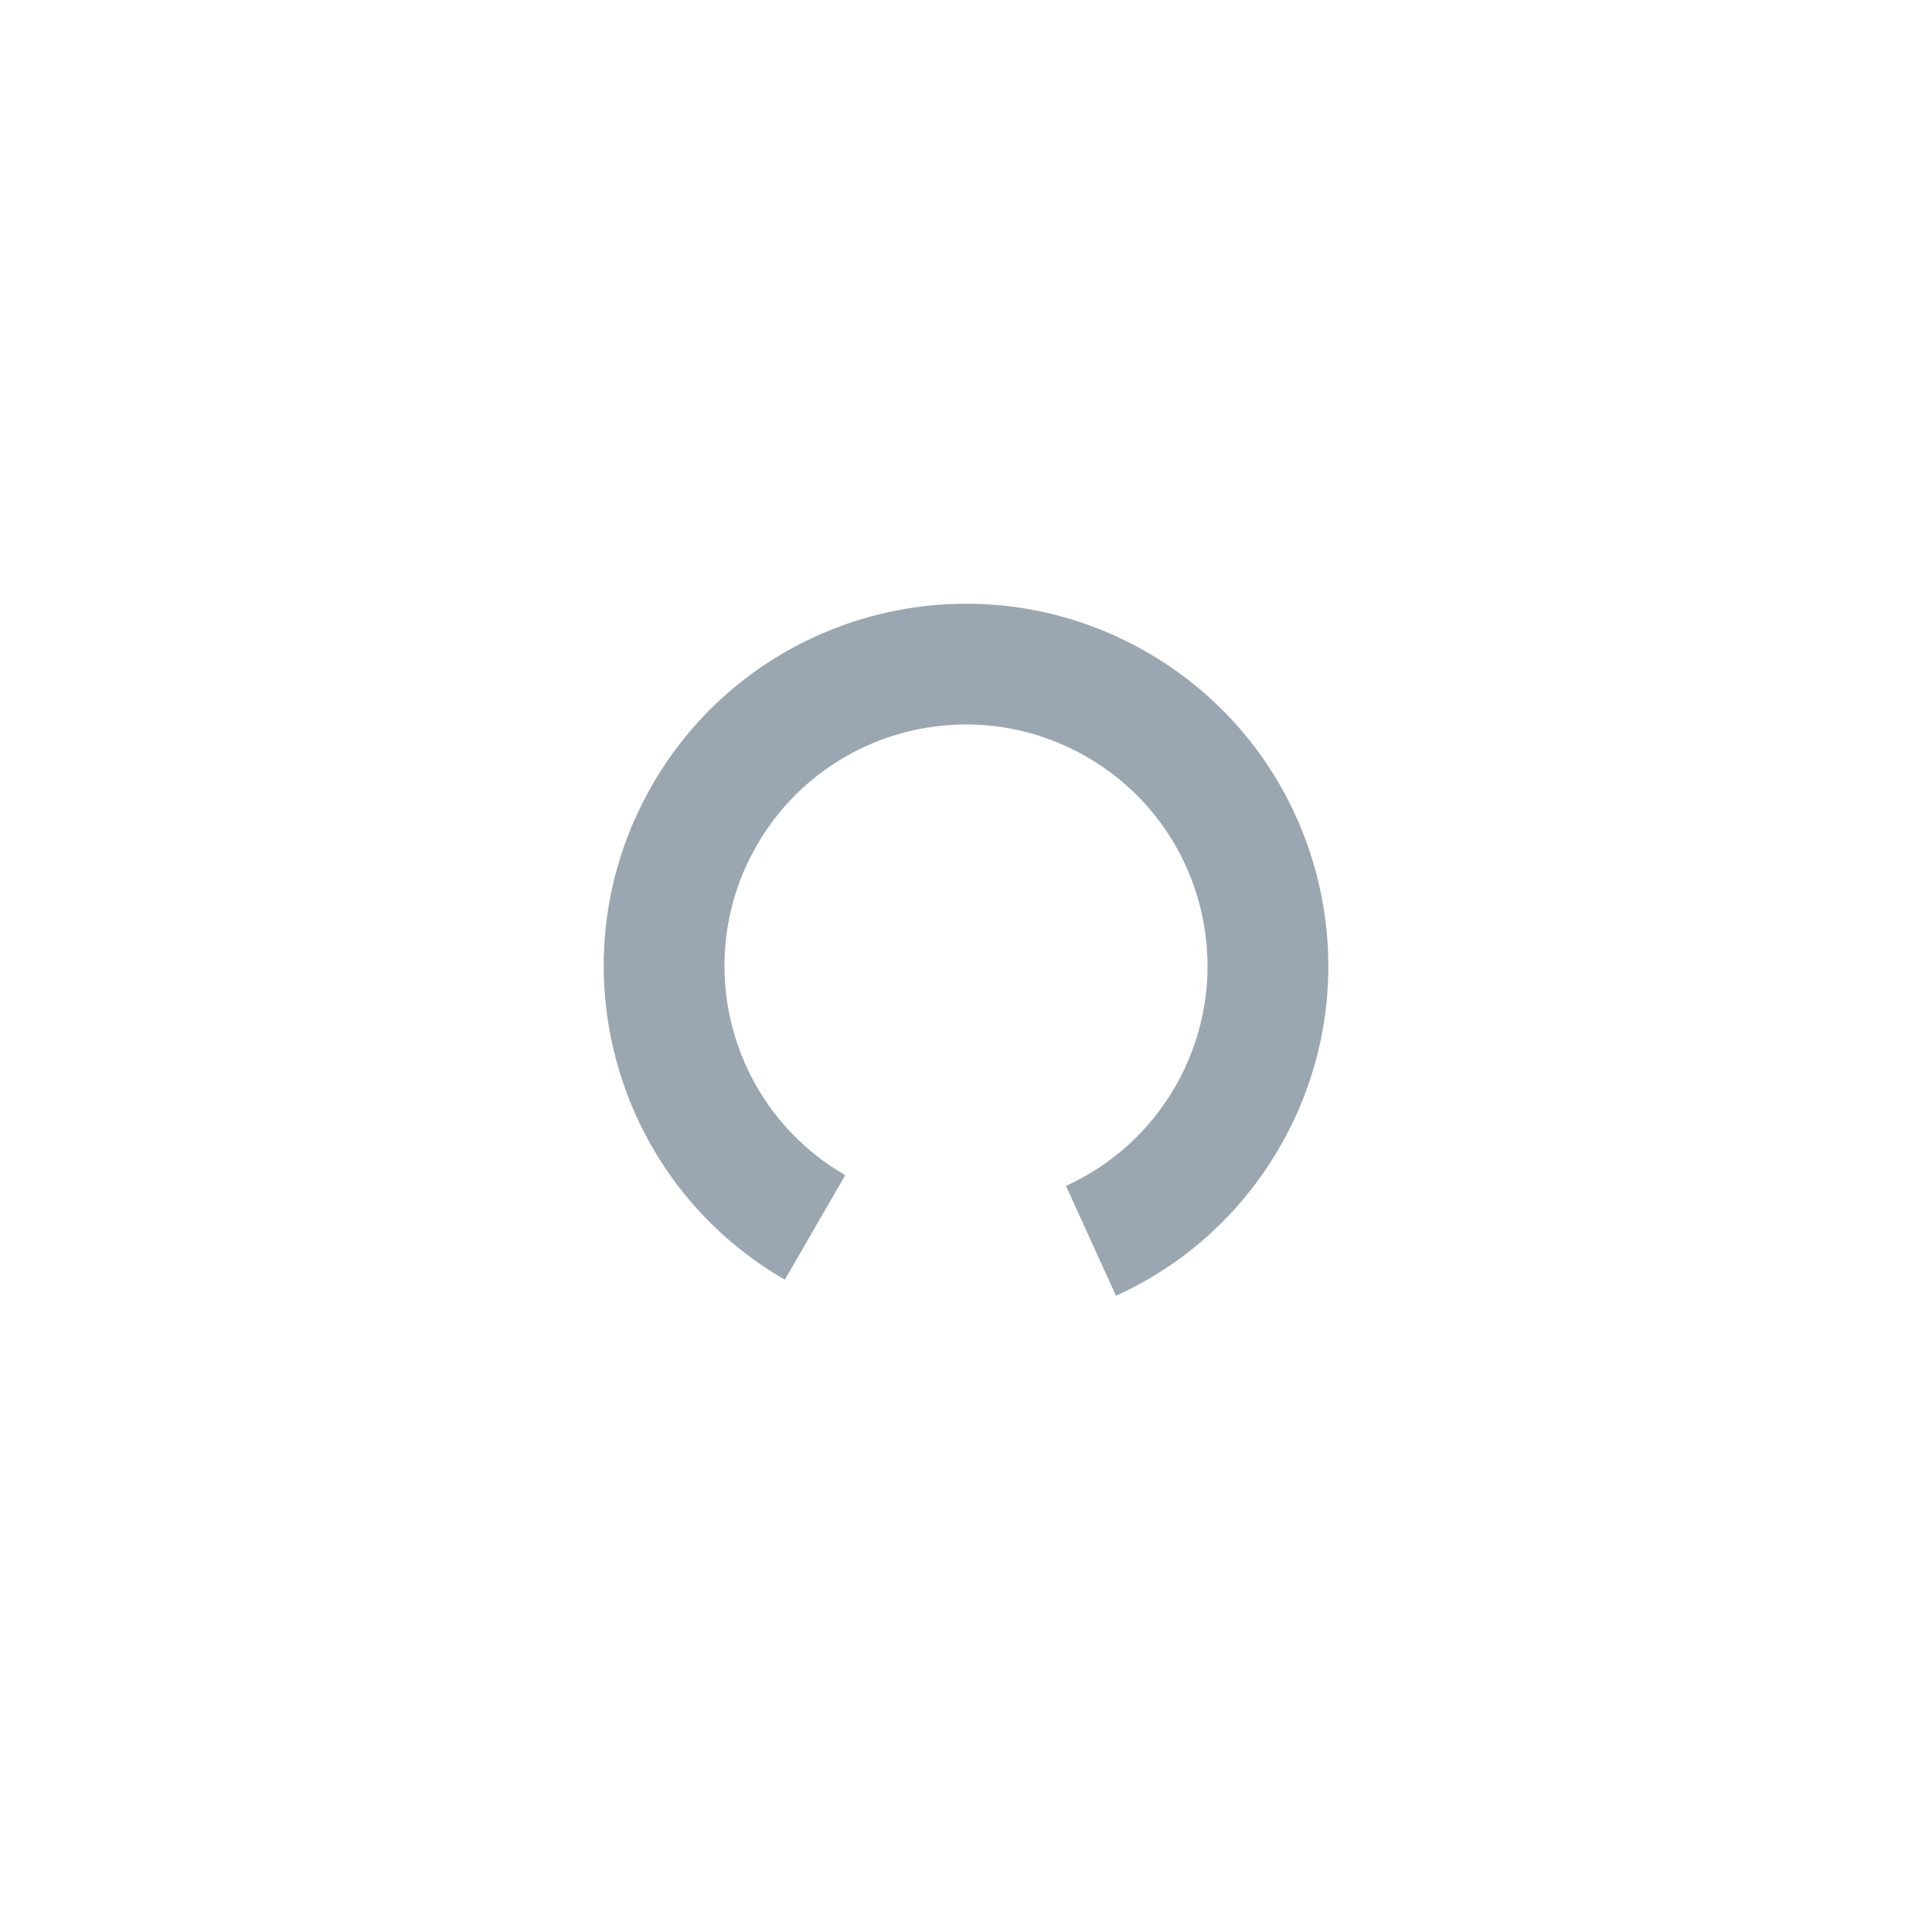
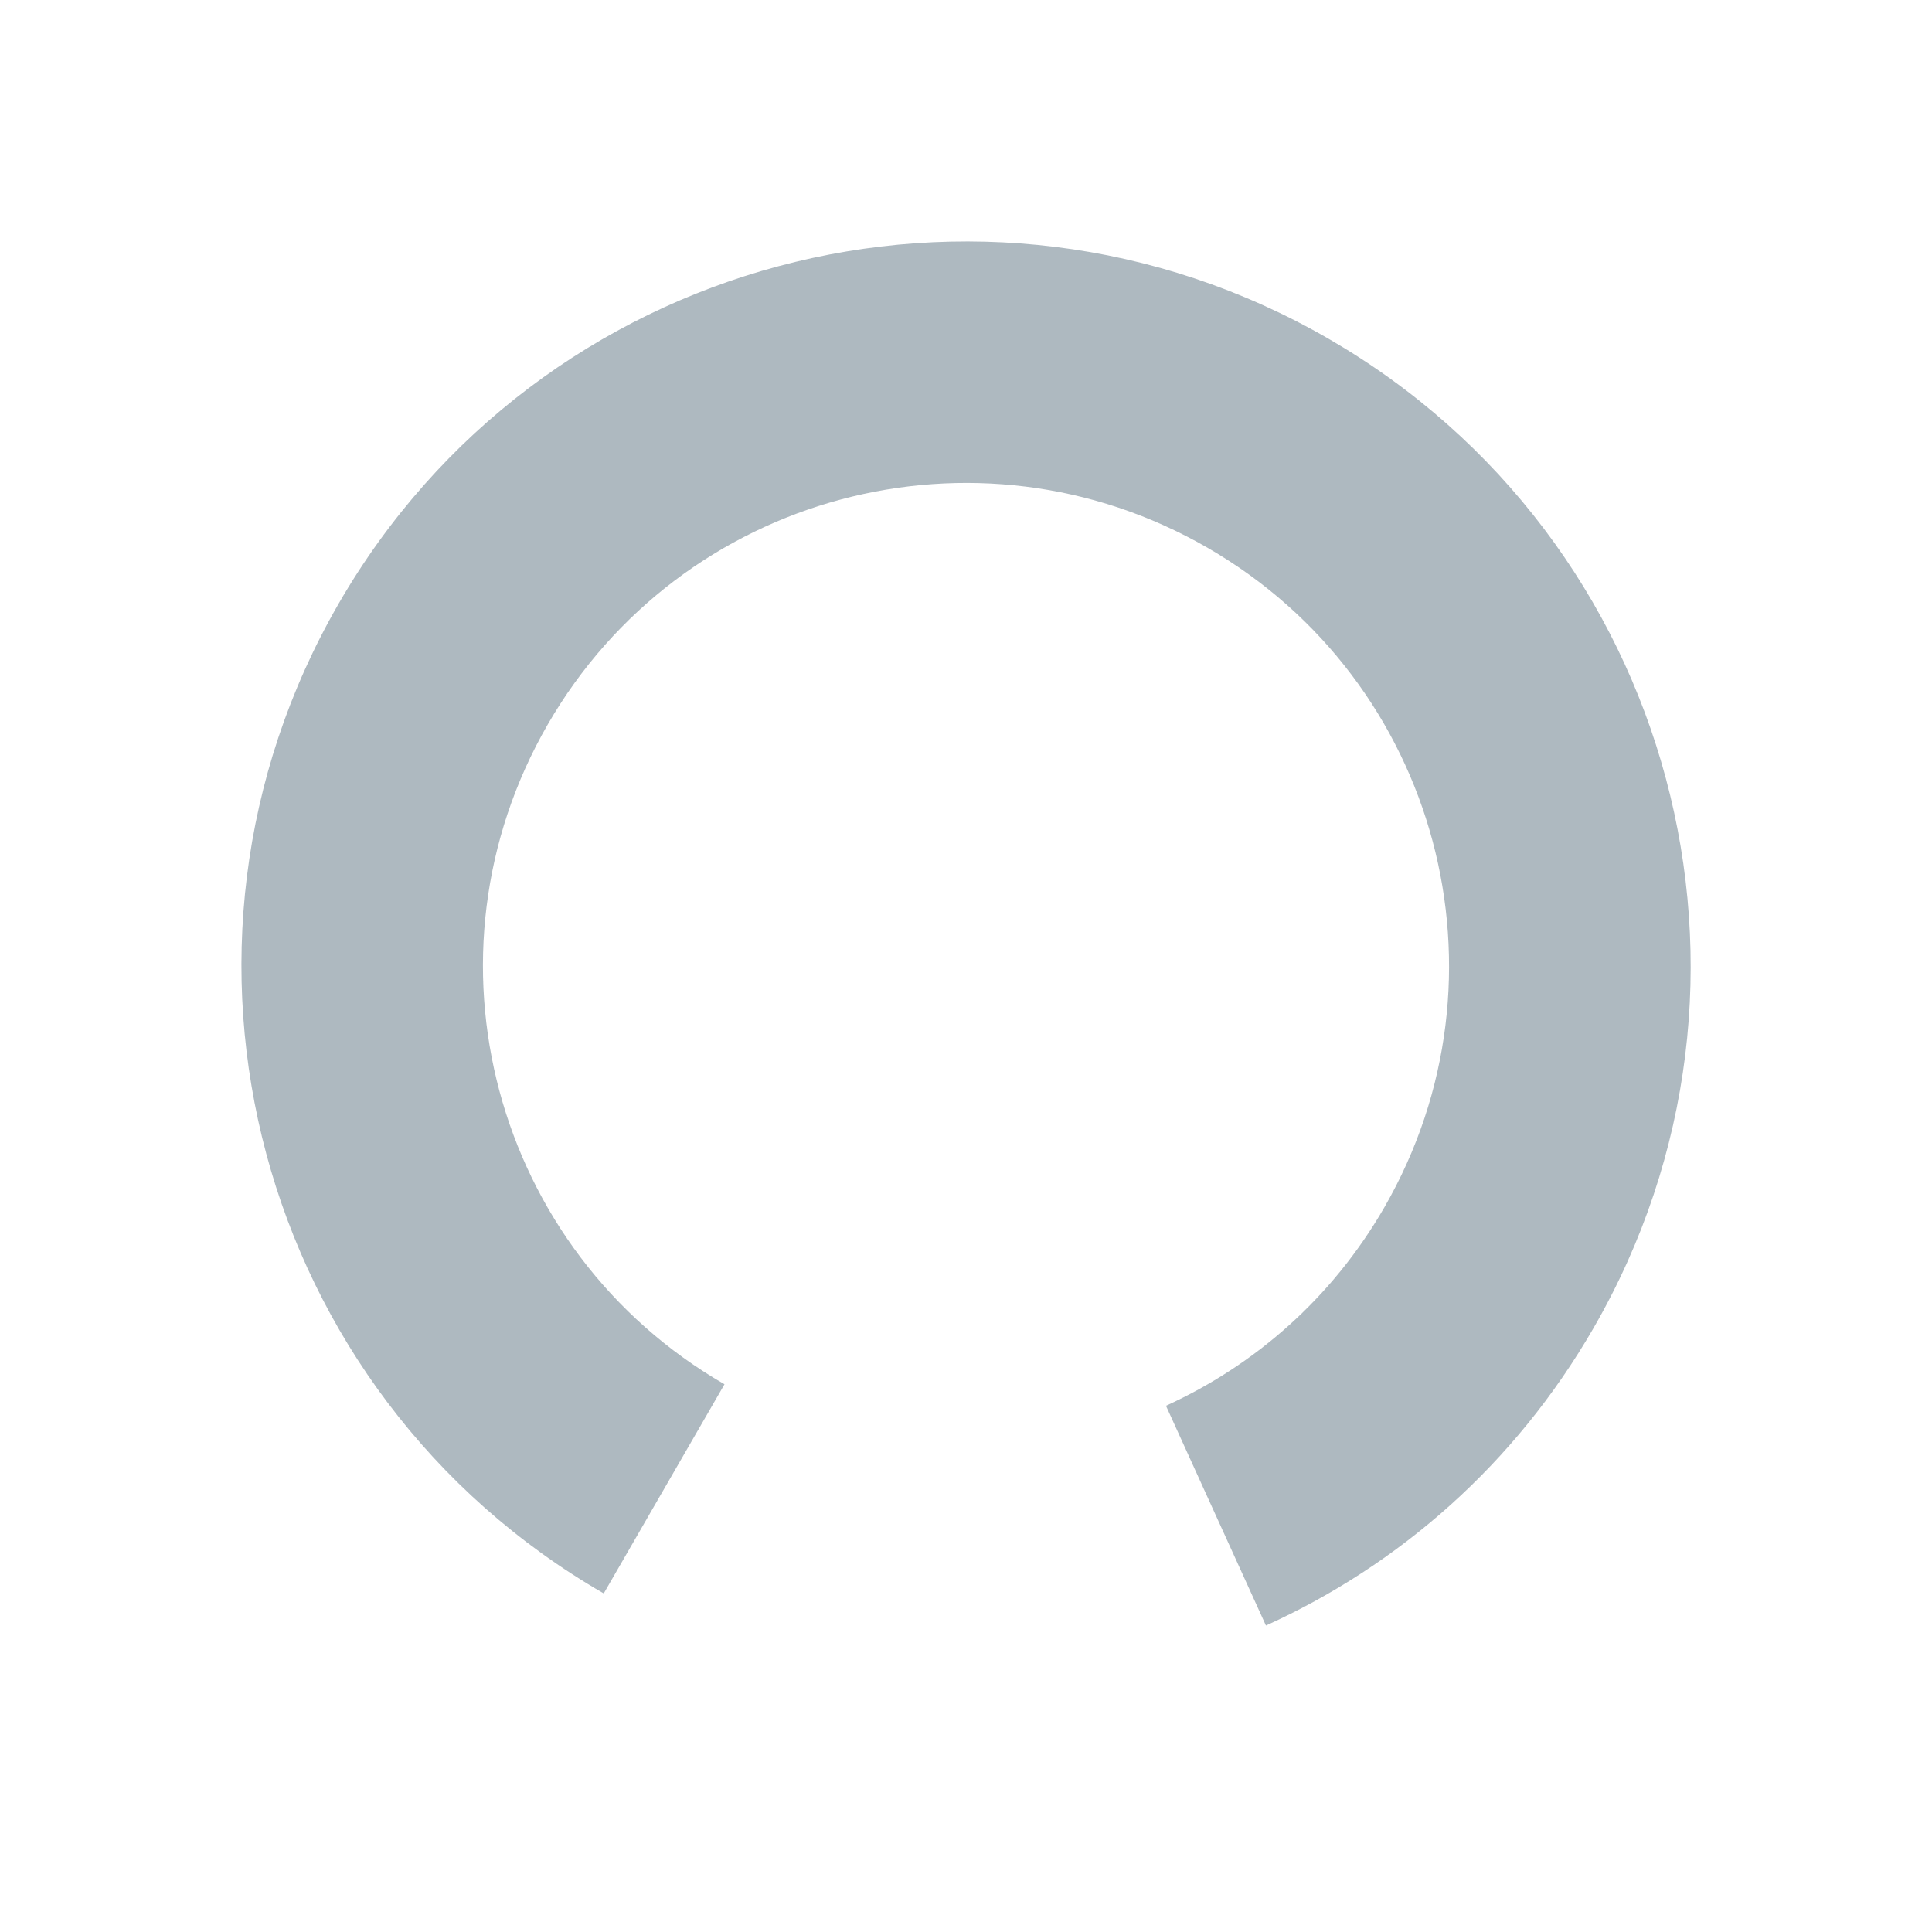
<svg xmlns="http://www.w3.org/2000/svg" width="16" height="16" viewBox="0 0 16 16" fill="none">
-   <path fill-rule="evenodd" clip-rule="evenodd" d="M6.5 10.598C5.065 9.77 4.574 7.935 5.402 6.5C6.23 5.065 8.065 4.574 9.5 5.402C10.935 6.23 11.427 8.065 10.598 9.5C10.273 10.063 9.793 10.481 9.242 10.731L8.828 9.821C9.195 9.654 9.515 9.376 9.732 9C10.284 8.043 9.957 6.82 9 6.268C8.043 5.716 6.82 6.043 6.268 7C5.716 7.957 6.043 9.18 7 9.732L6.5 10.598Z" fill="#9AA7B0" />
+   <path transform="translate(-8 -8) scale(2)" opacity="0.8" fill-rule="evenodd" clip-rule="evenodd" d="M6.5 10.598C5.065 9.77 4.574 7.935 5.402 6.5C6.23 5.065 8.065 4.574 9.5 5.402C10.935 6.23 11.427 8.065 10.598 9.5C10.273 10.063 9.793 10.481 9.242 10.731L8.828 9.821C9.195 9.654 9.515 9.376 9.732 9C10.284 8.043 9.957 6.82 9 6.268C8.043 5.716 6.82 6.043 6.268 7C5.716 7.957 6.043 9.18 7 9.732L6.5 10.598Z" fill="#9AA7B0" />
</svg>
